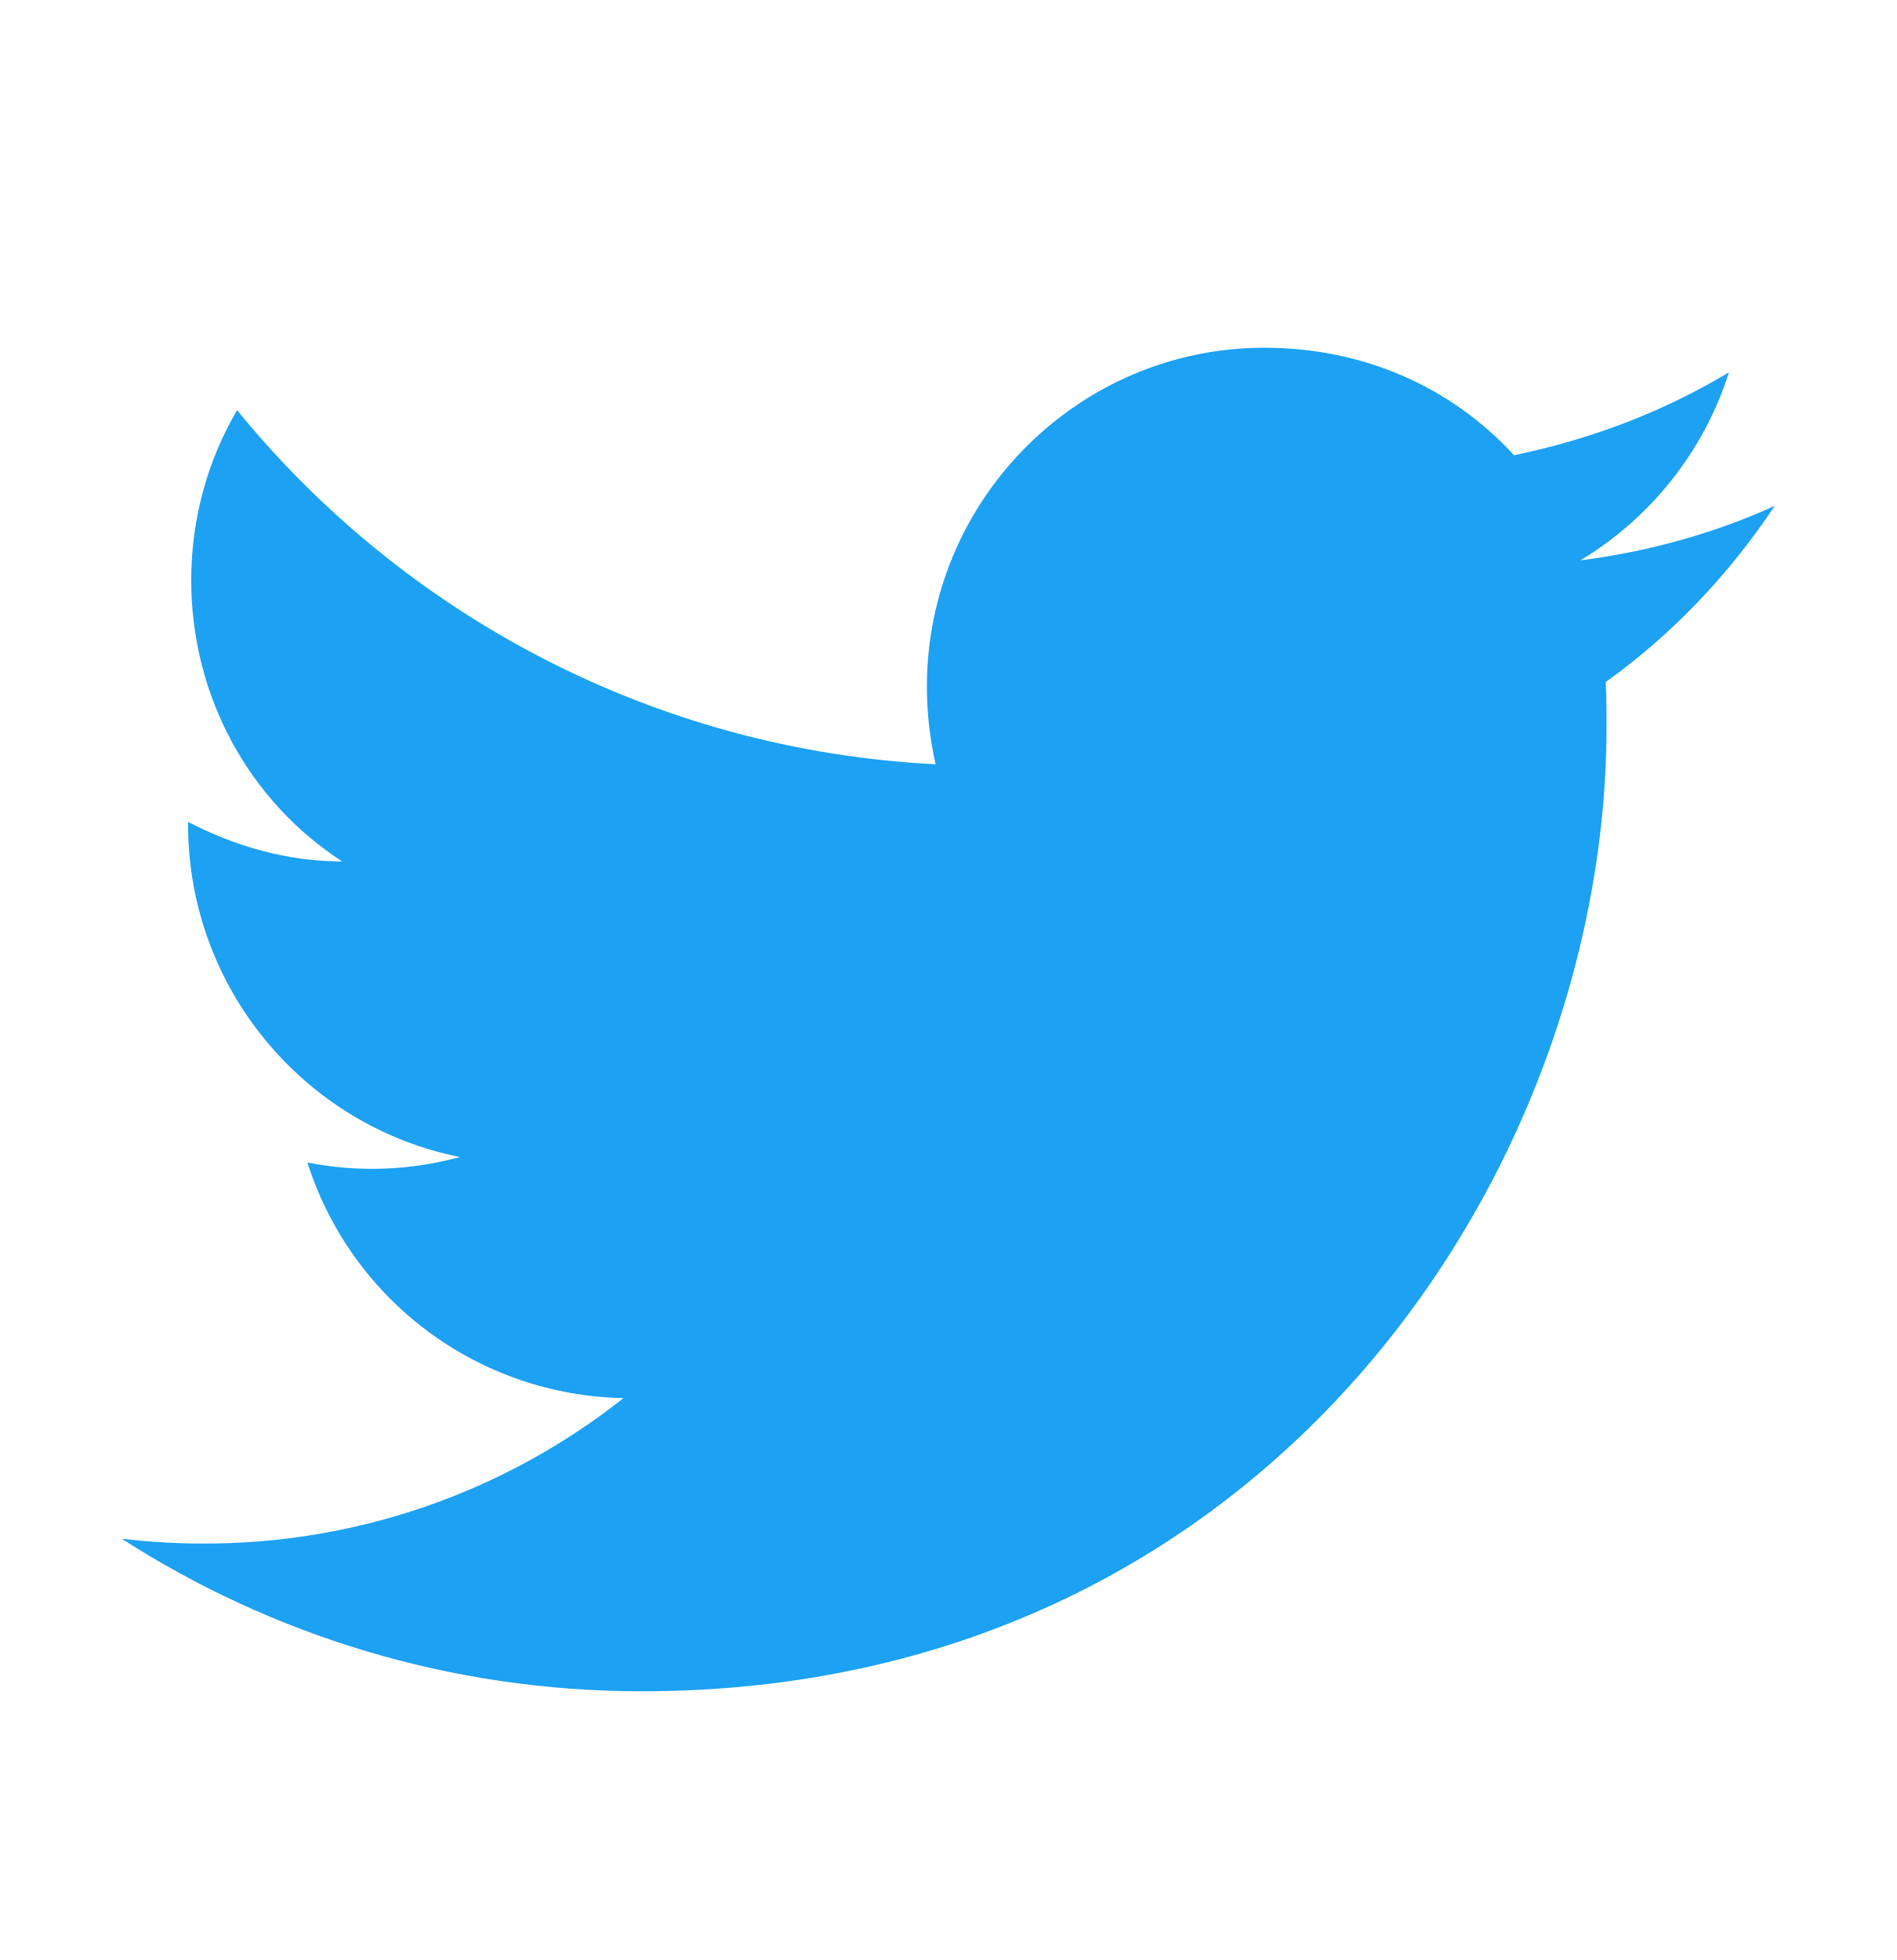
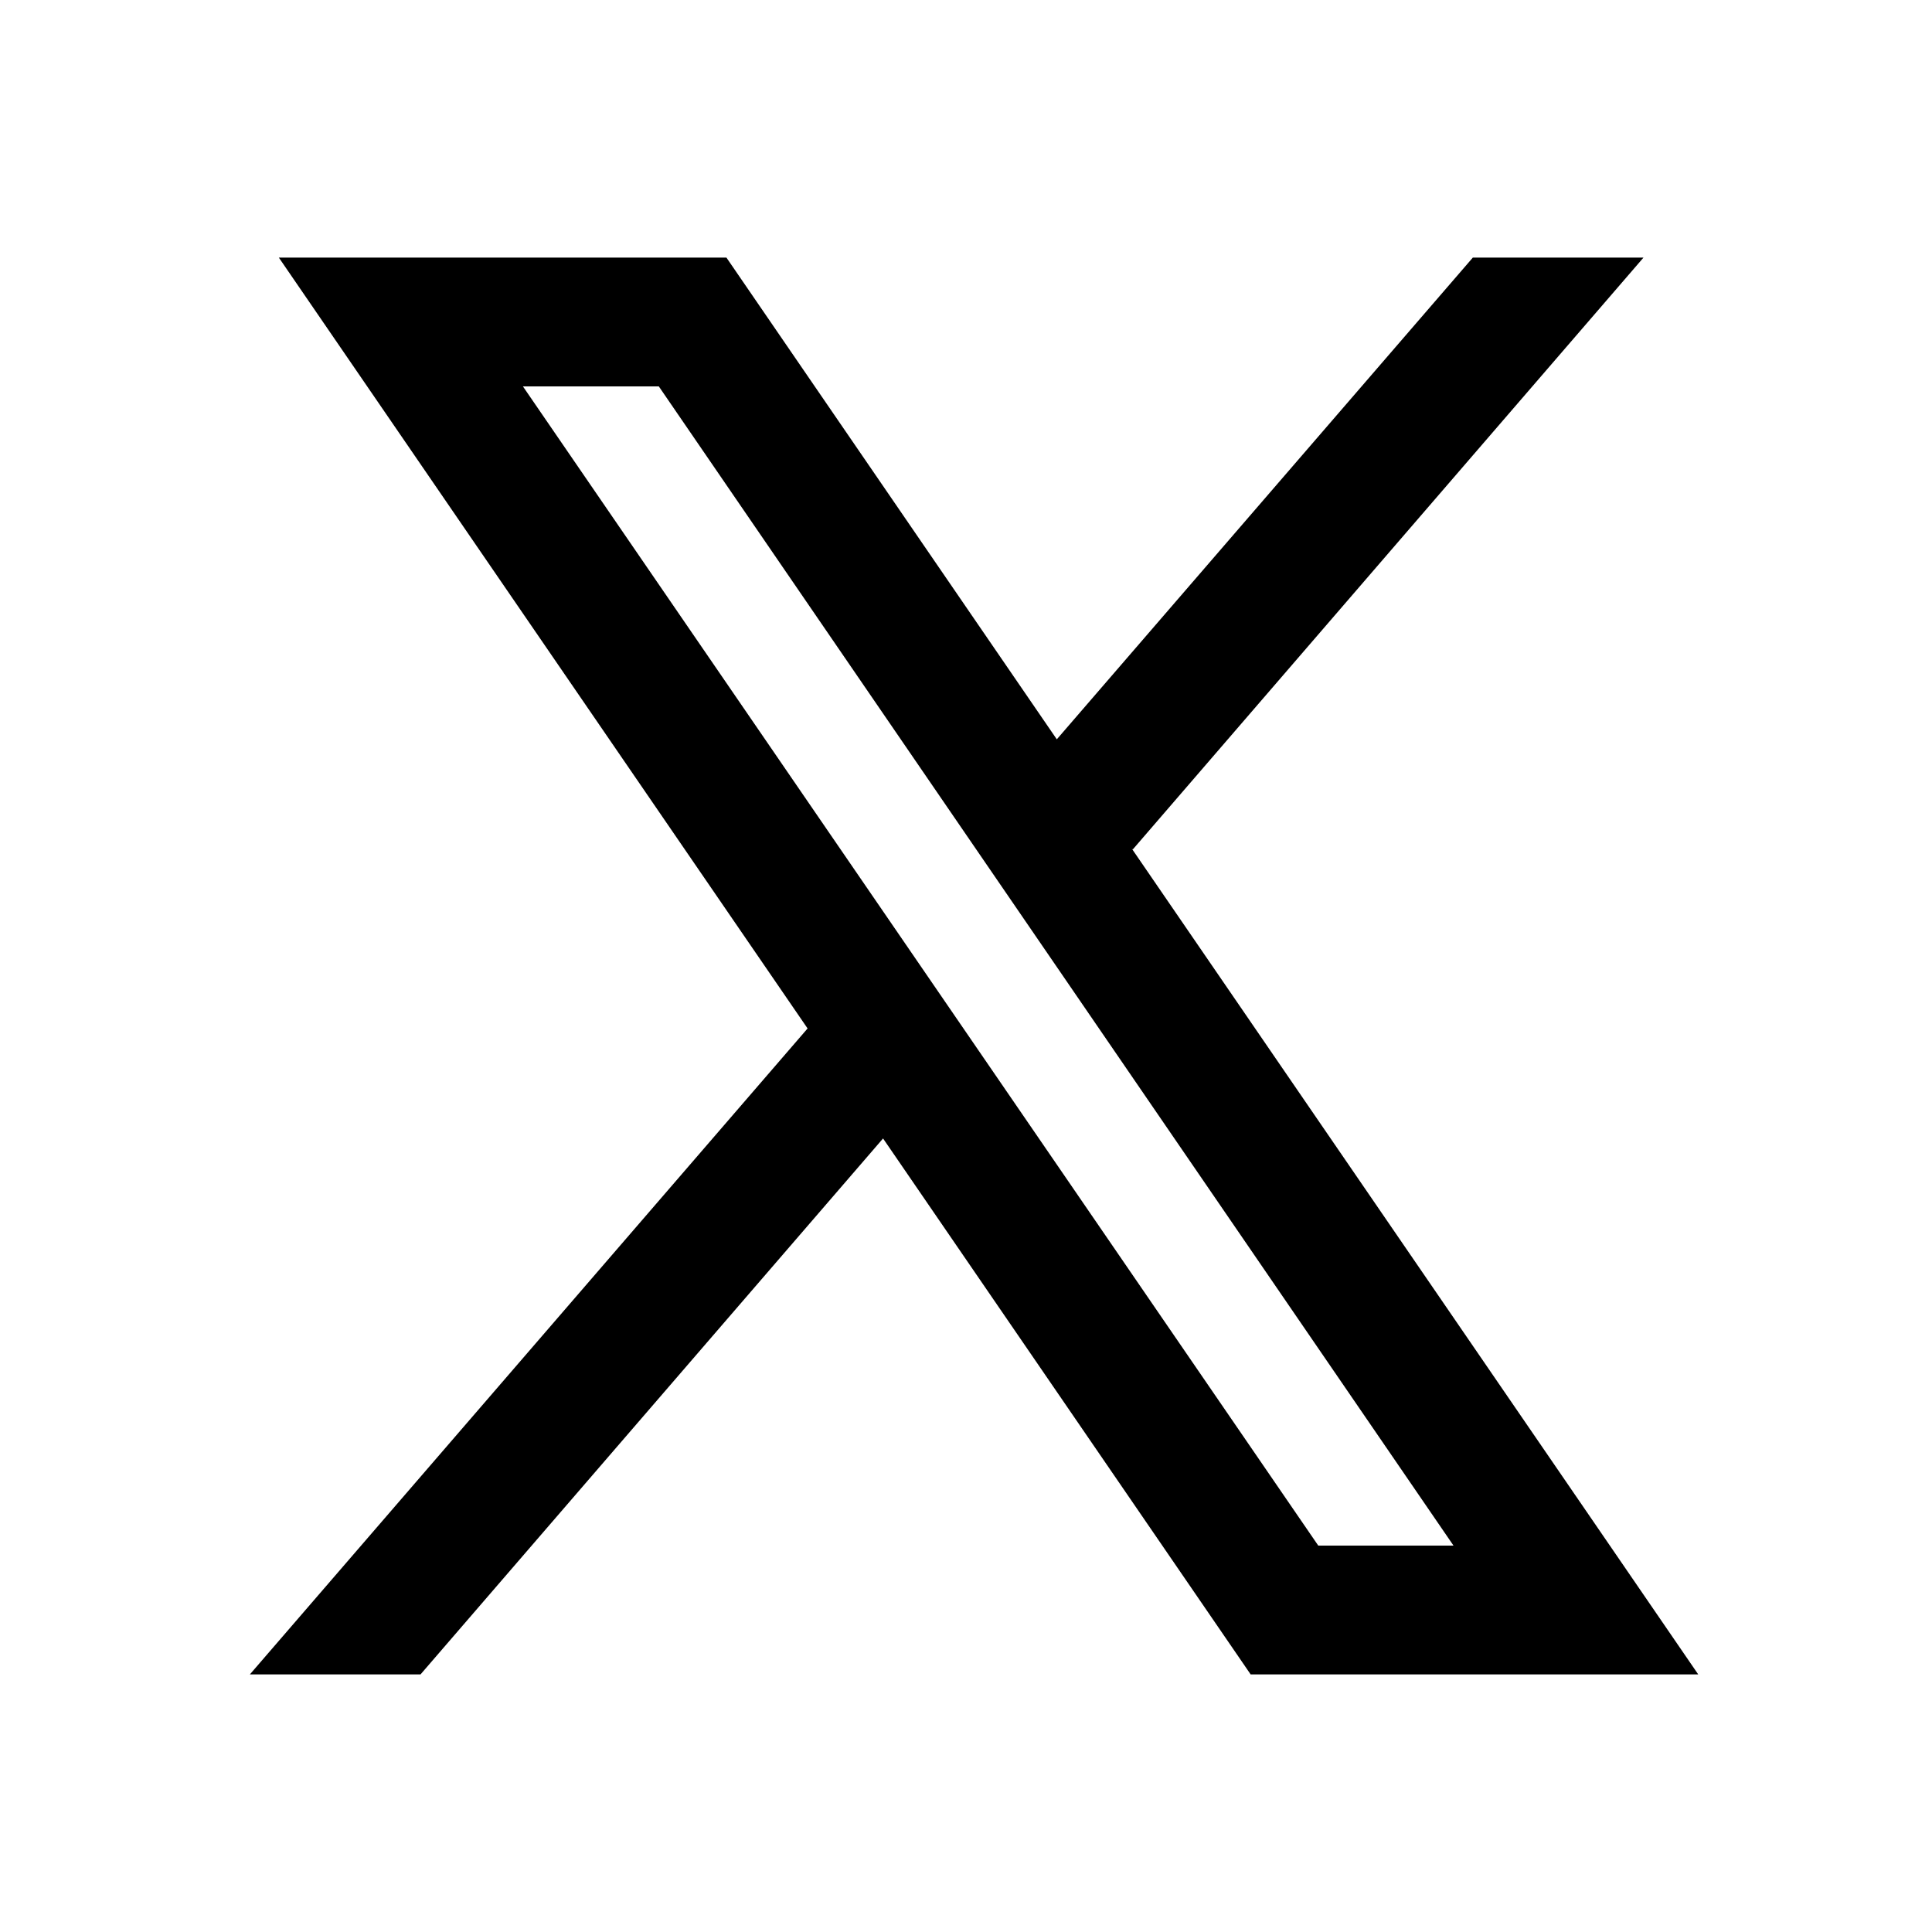
- <svg xmlns="http://www.w3.org/2000/svg" width="30" height="31" viewBox="0 0 30 31" fill="none">
-   <path d="M28.075 8C27.113 8.438 26.075 8.725 25 8.863C26.1 8.2 26.95 7.15 27.35 5.888C26.312 6.513 25.163 6.95 23.95 7.2C22.962 6.125 21.575 5.5 20 5.5C17.062 5.5 14.662 7.9 14.662 10.863C14.662 11.287 14.713 11.7 14.8 12.088C10.35 11.863 6.388 9.725 3.75 6.487C3.288 7.275 3.025 8.2 3.025 9.175C3.025 11.037 3.963 12.688 5.413 13.625C4.525 13.625 3.7 13.375 2.975 13V13.037C2.975 15.637 4.825 17.812 7.275 18.3C6.488 18.515 5.663 18.545 4.863 18.387C5.202 19.453 5.867 20.386 6.764 21.054C7.661 21.722 8.744 22.092 9.863 22.113C7.967 23.613 5.618 24.424 3.2 24.413C2.775 24.413 2.35 24.387 1.925 24.337C4.3 25.863 7.125 26.75 10.15 26.75C20 26.75 25.413 18.575 25.413 11.488C25.413 11.25 25.413 11.025 25.4 10.787C26.45 10.037 27.35 9.088 28.075 8Z" fill="#1DA1F2" />
+ <svg xmlns="http://www.w3.org/2000/svg" viewBox="0 0 30 30" width="60px" height="60px">
+   <path d="M26.37,26l-8.795-12.822l0.015,0.012L25.52,4h-2.65l-6.46,7.48L11.28,4H4.33l8.211,11.971L12.54,15.97L3.88,26h2.65 l7.182-8.322L19.42,26H26.37z M10.23,6l12.34,18h-2.1L8.12,6H10.23z" />
</svg>
